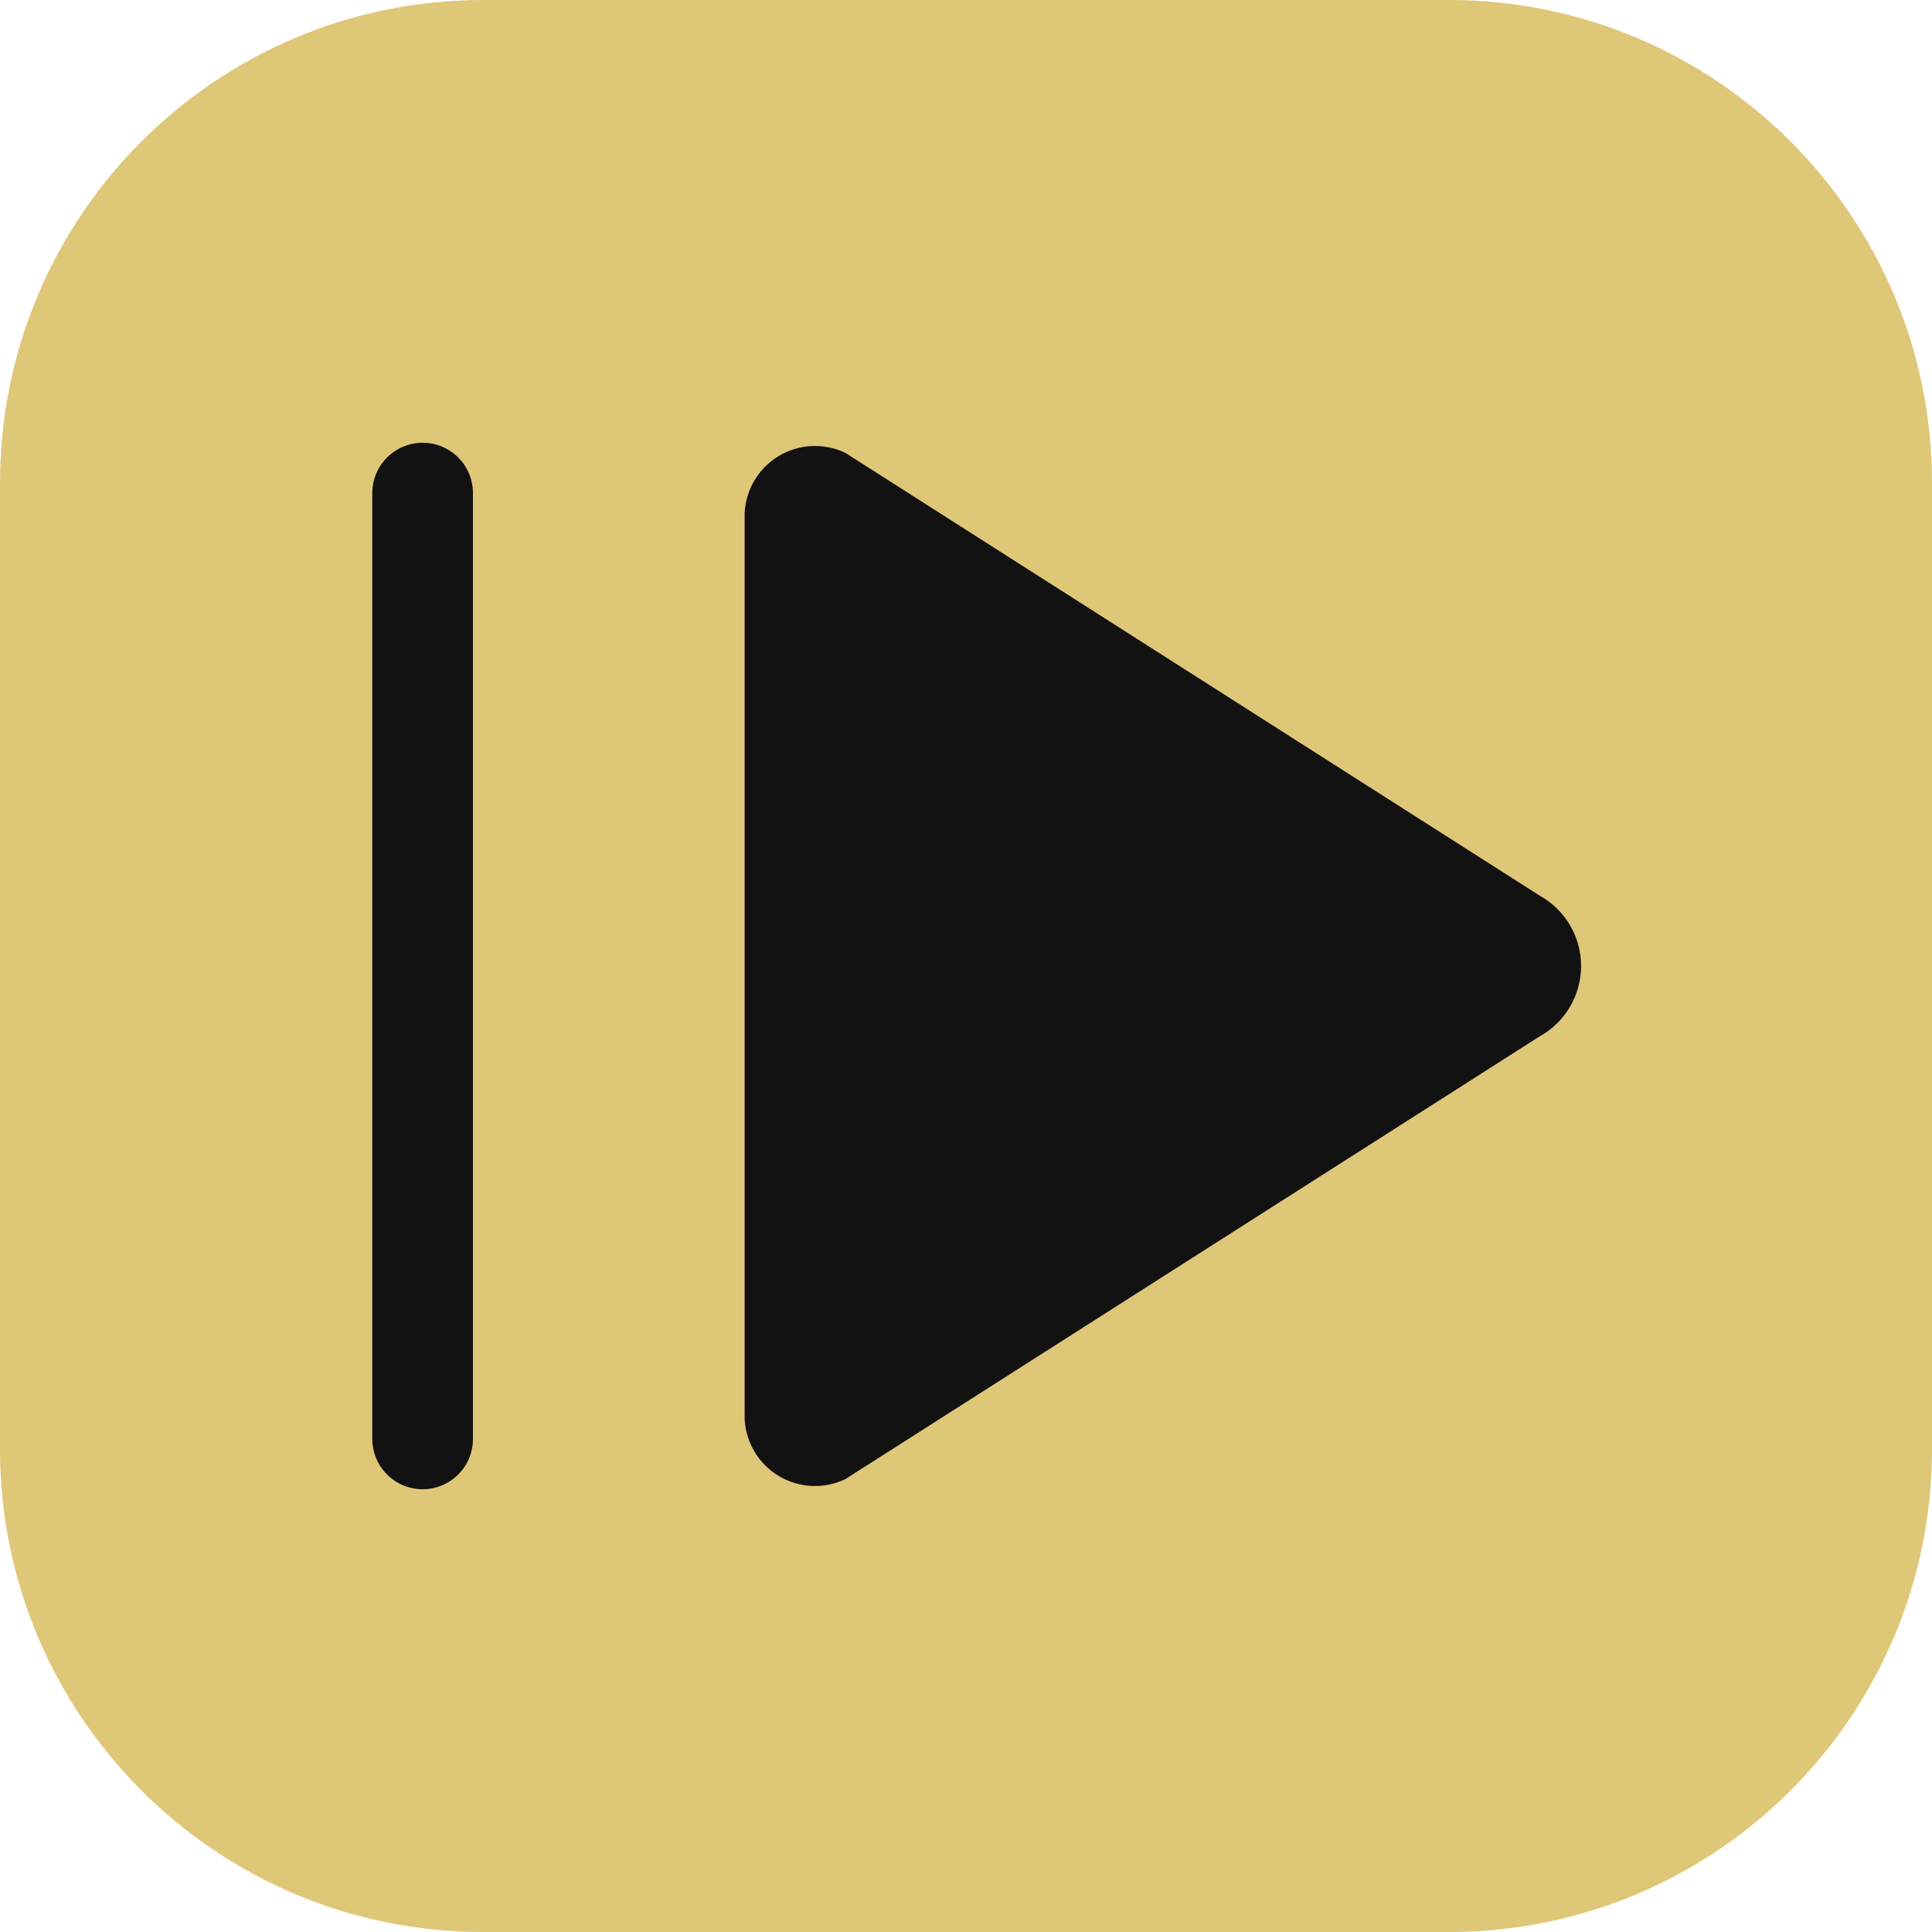
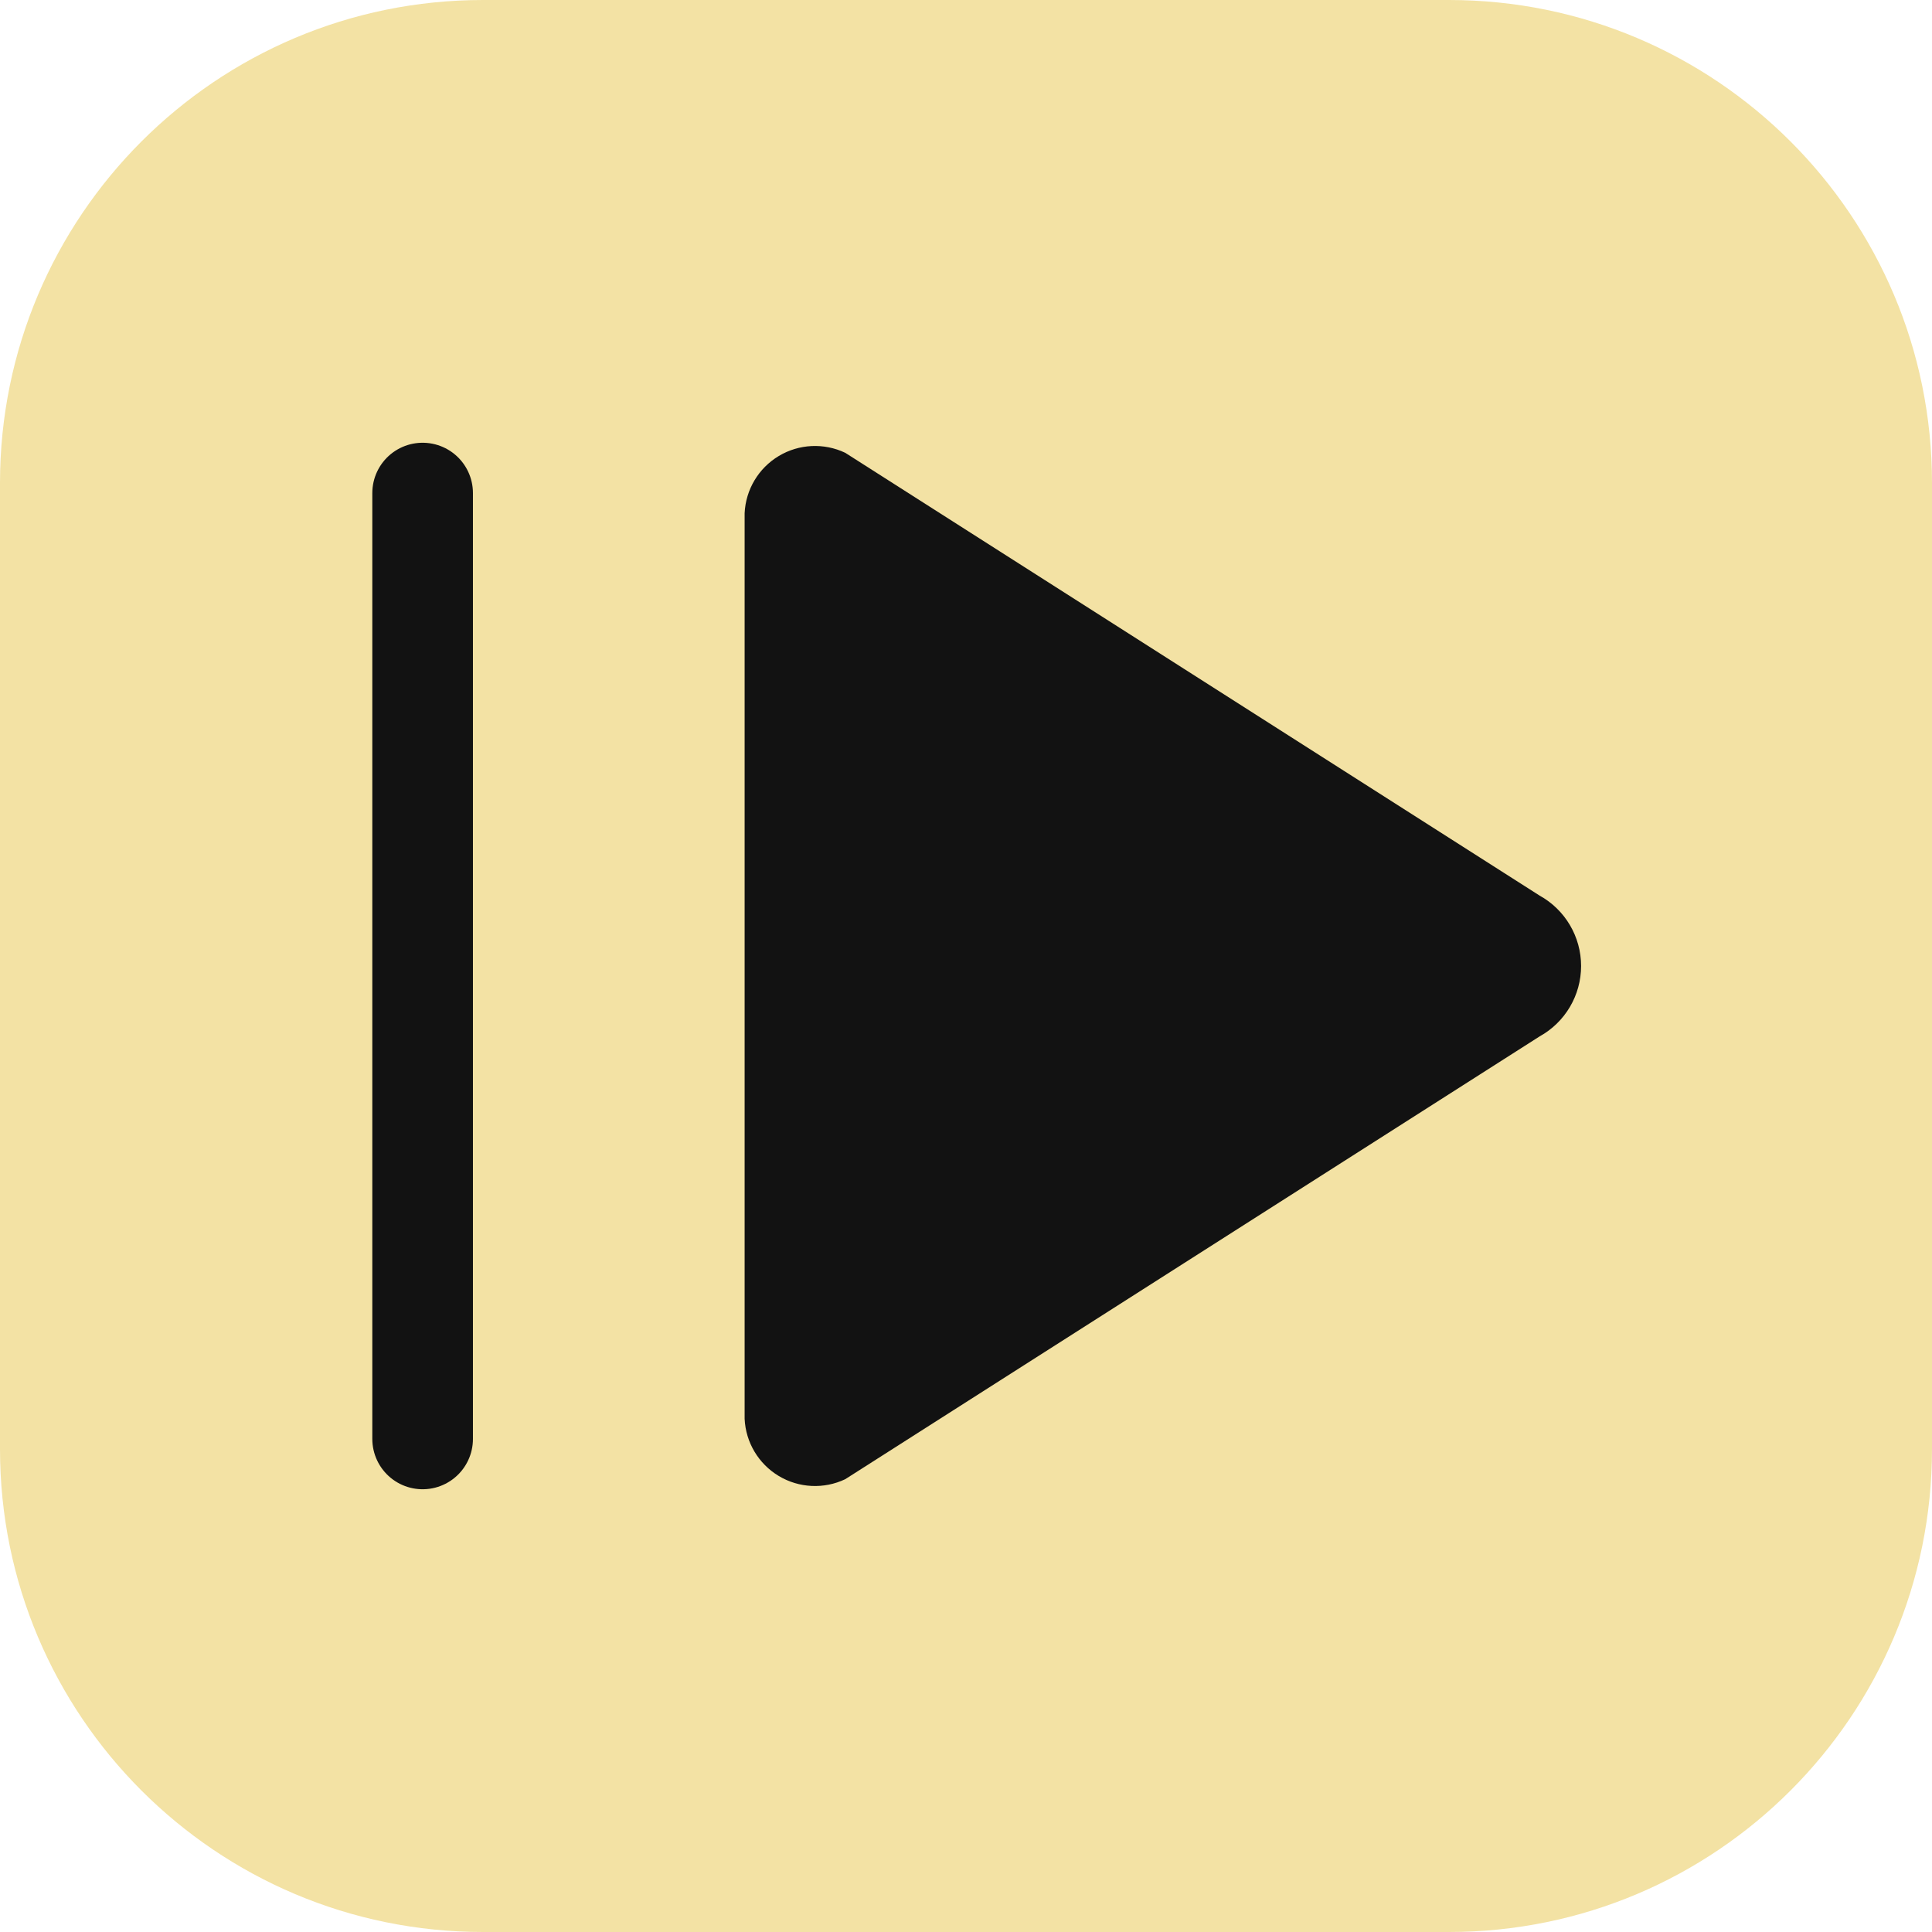
<svg xmlns="http://www.w3.org/2000/svg" viewBox="0 0 192 192">
-   <rect width="192" height="192" rx="48" fill="#dfc778" />
+   <rect width="192" height="192" rx="48" fill="#f3e2a4" />
  <path d="M74 51a7 7 0 0 1 10-6l69 44a8 8 0 0 1 0 14l-69 44a7 7 0 0 1-10-6Z" fill="#121212" />
  <path d="M42 49v94" stroke="#121212" stroke-width="10" stroke-linecap="round" />
</svg>
